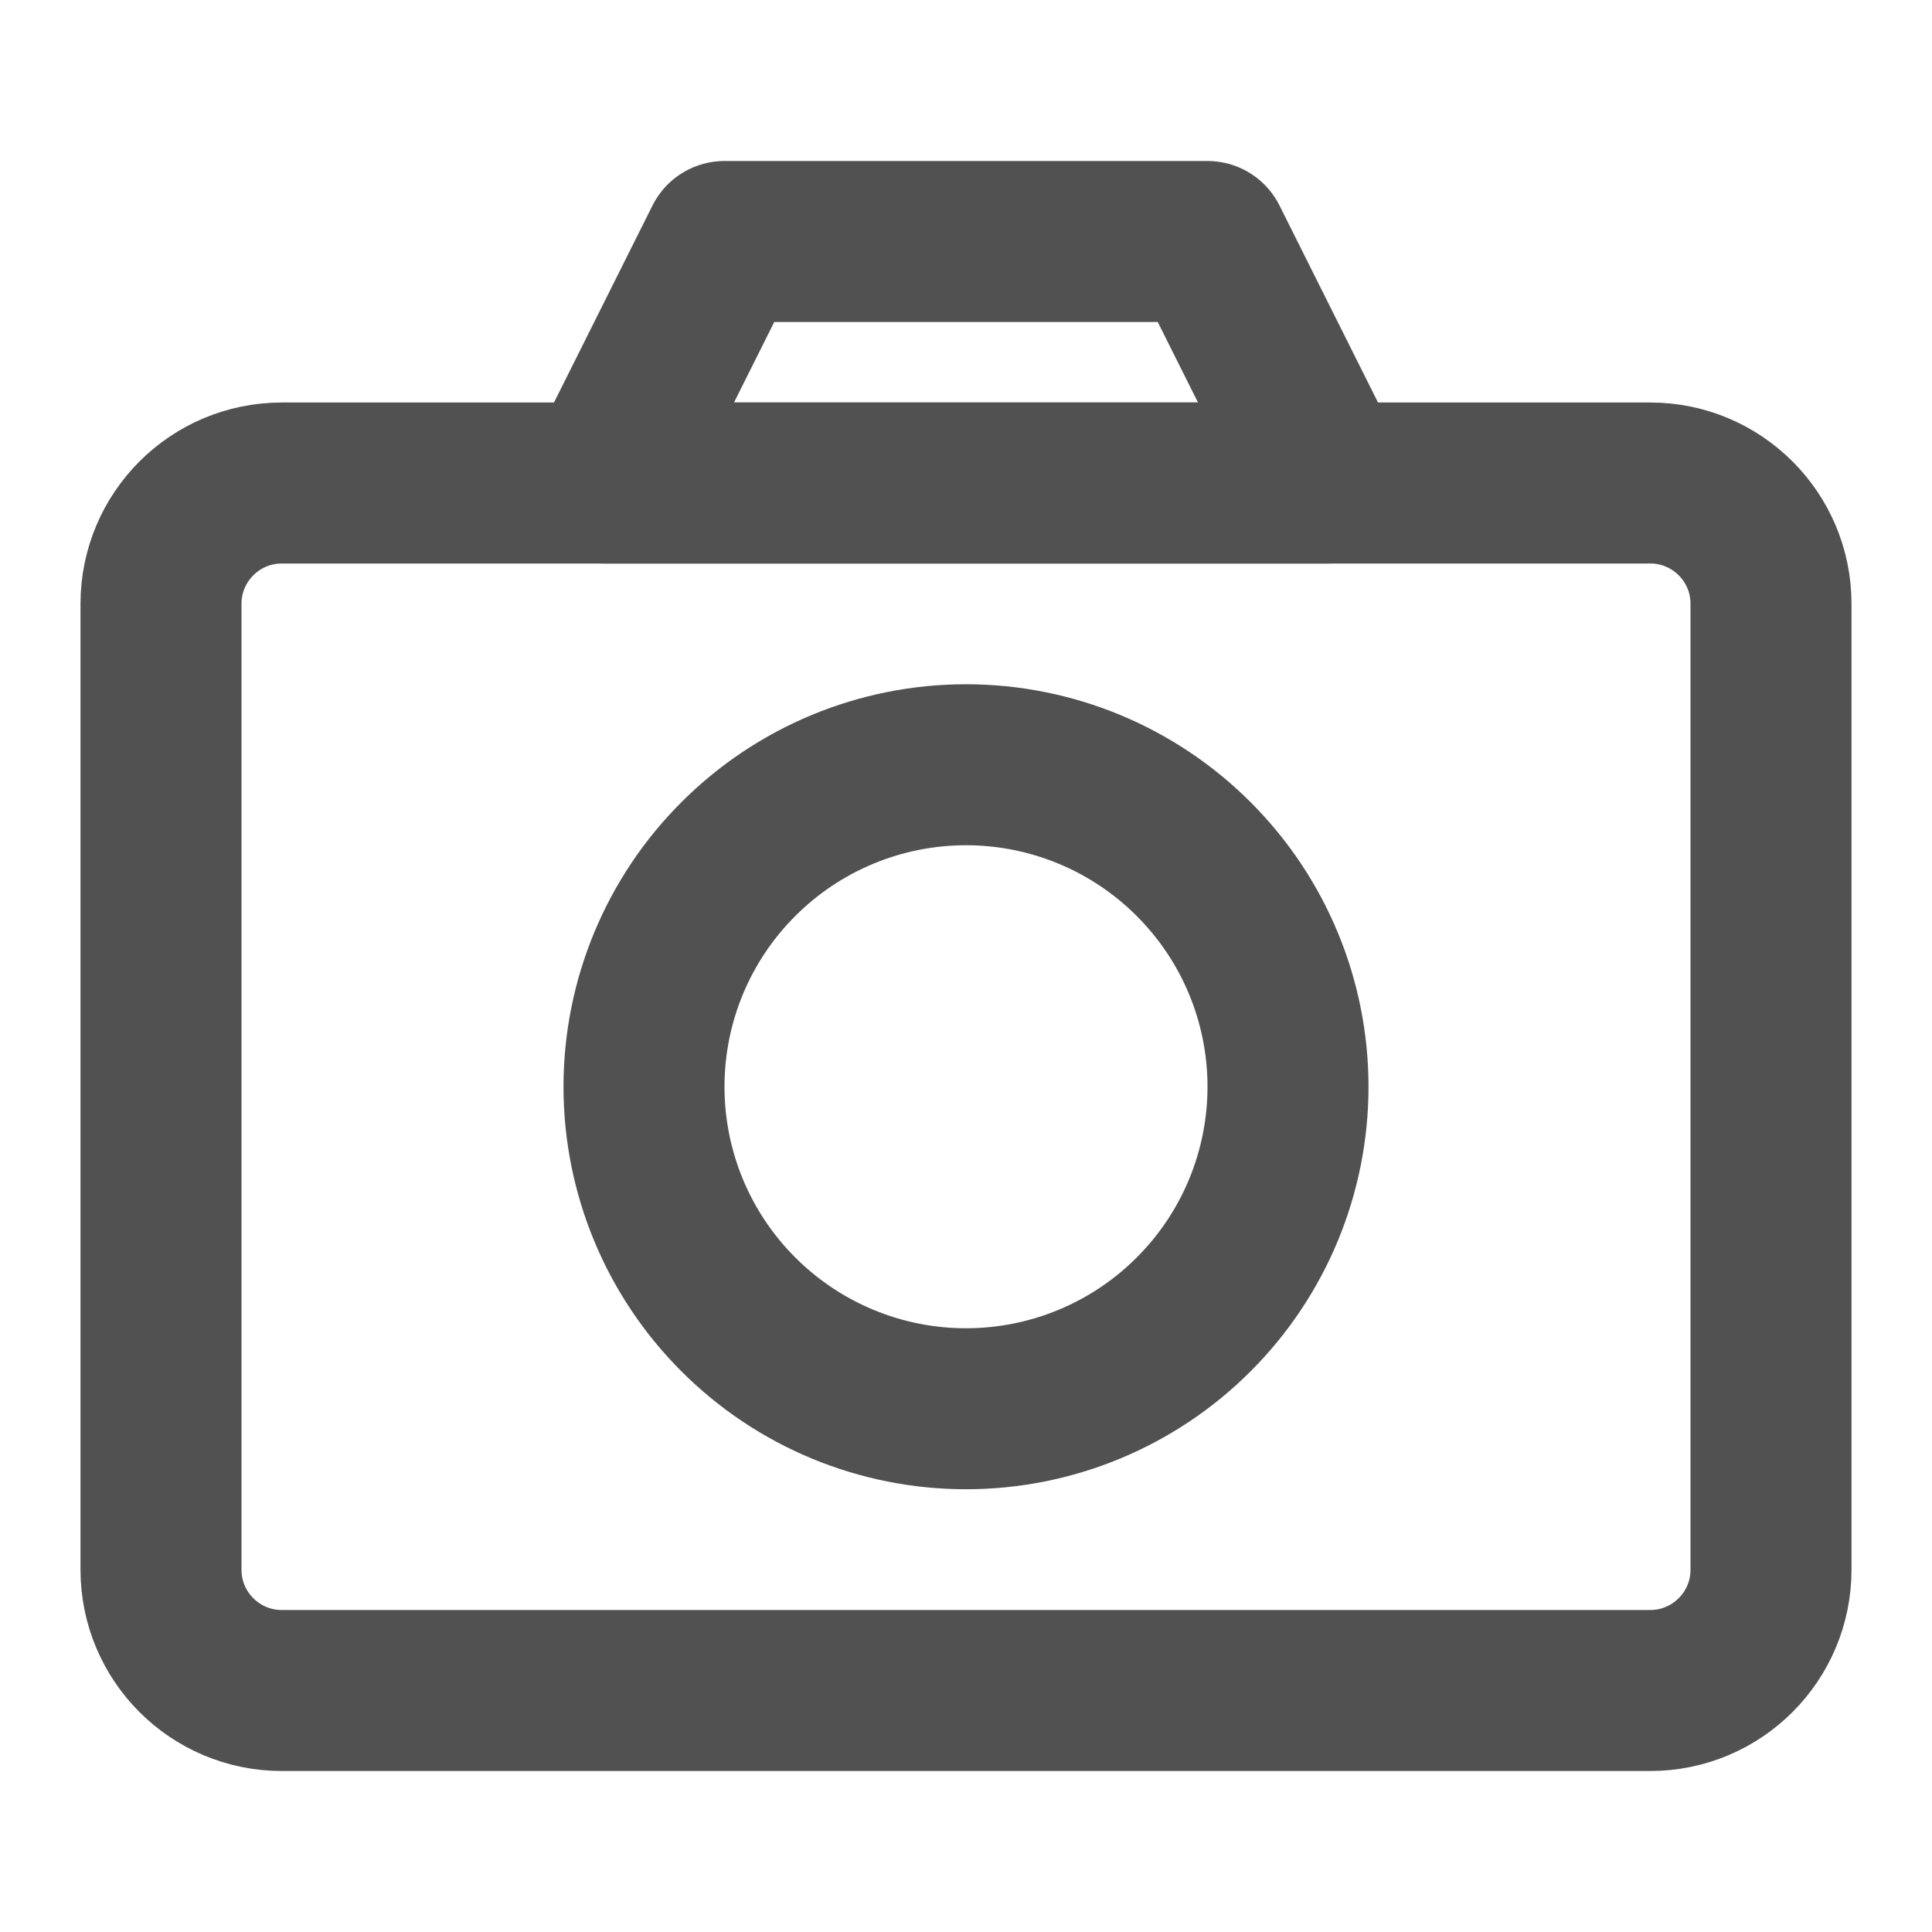
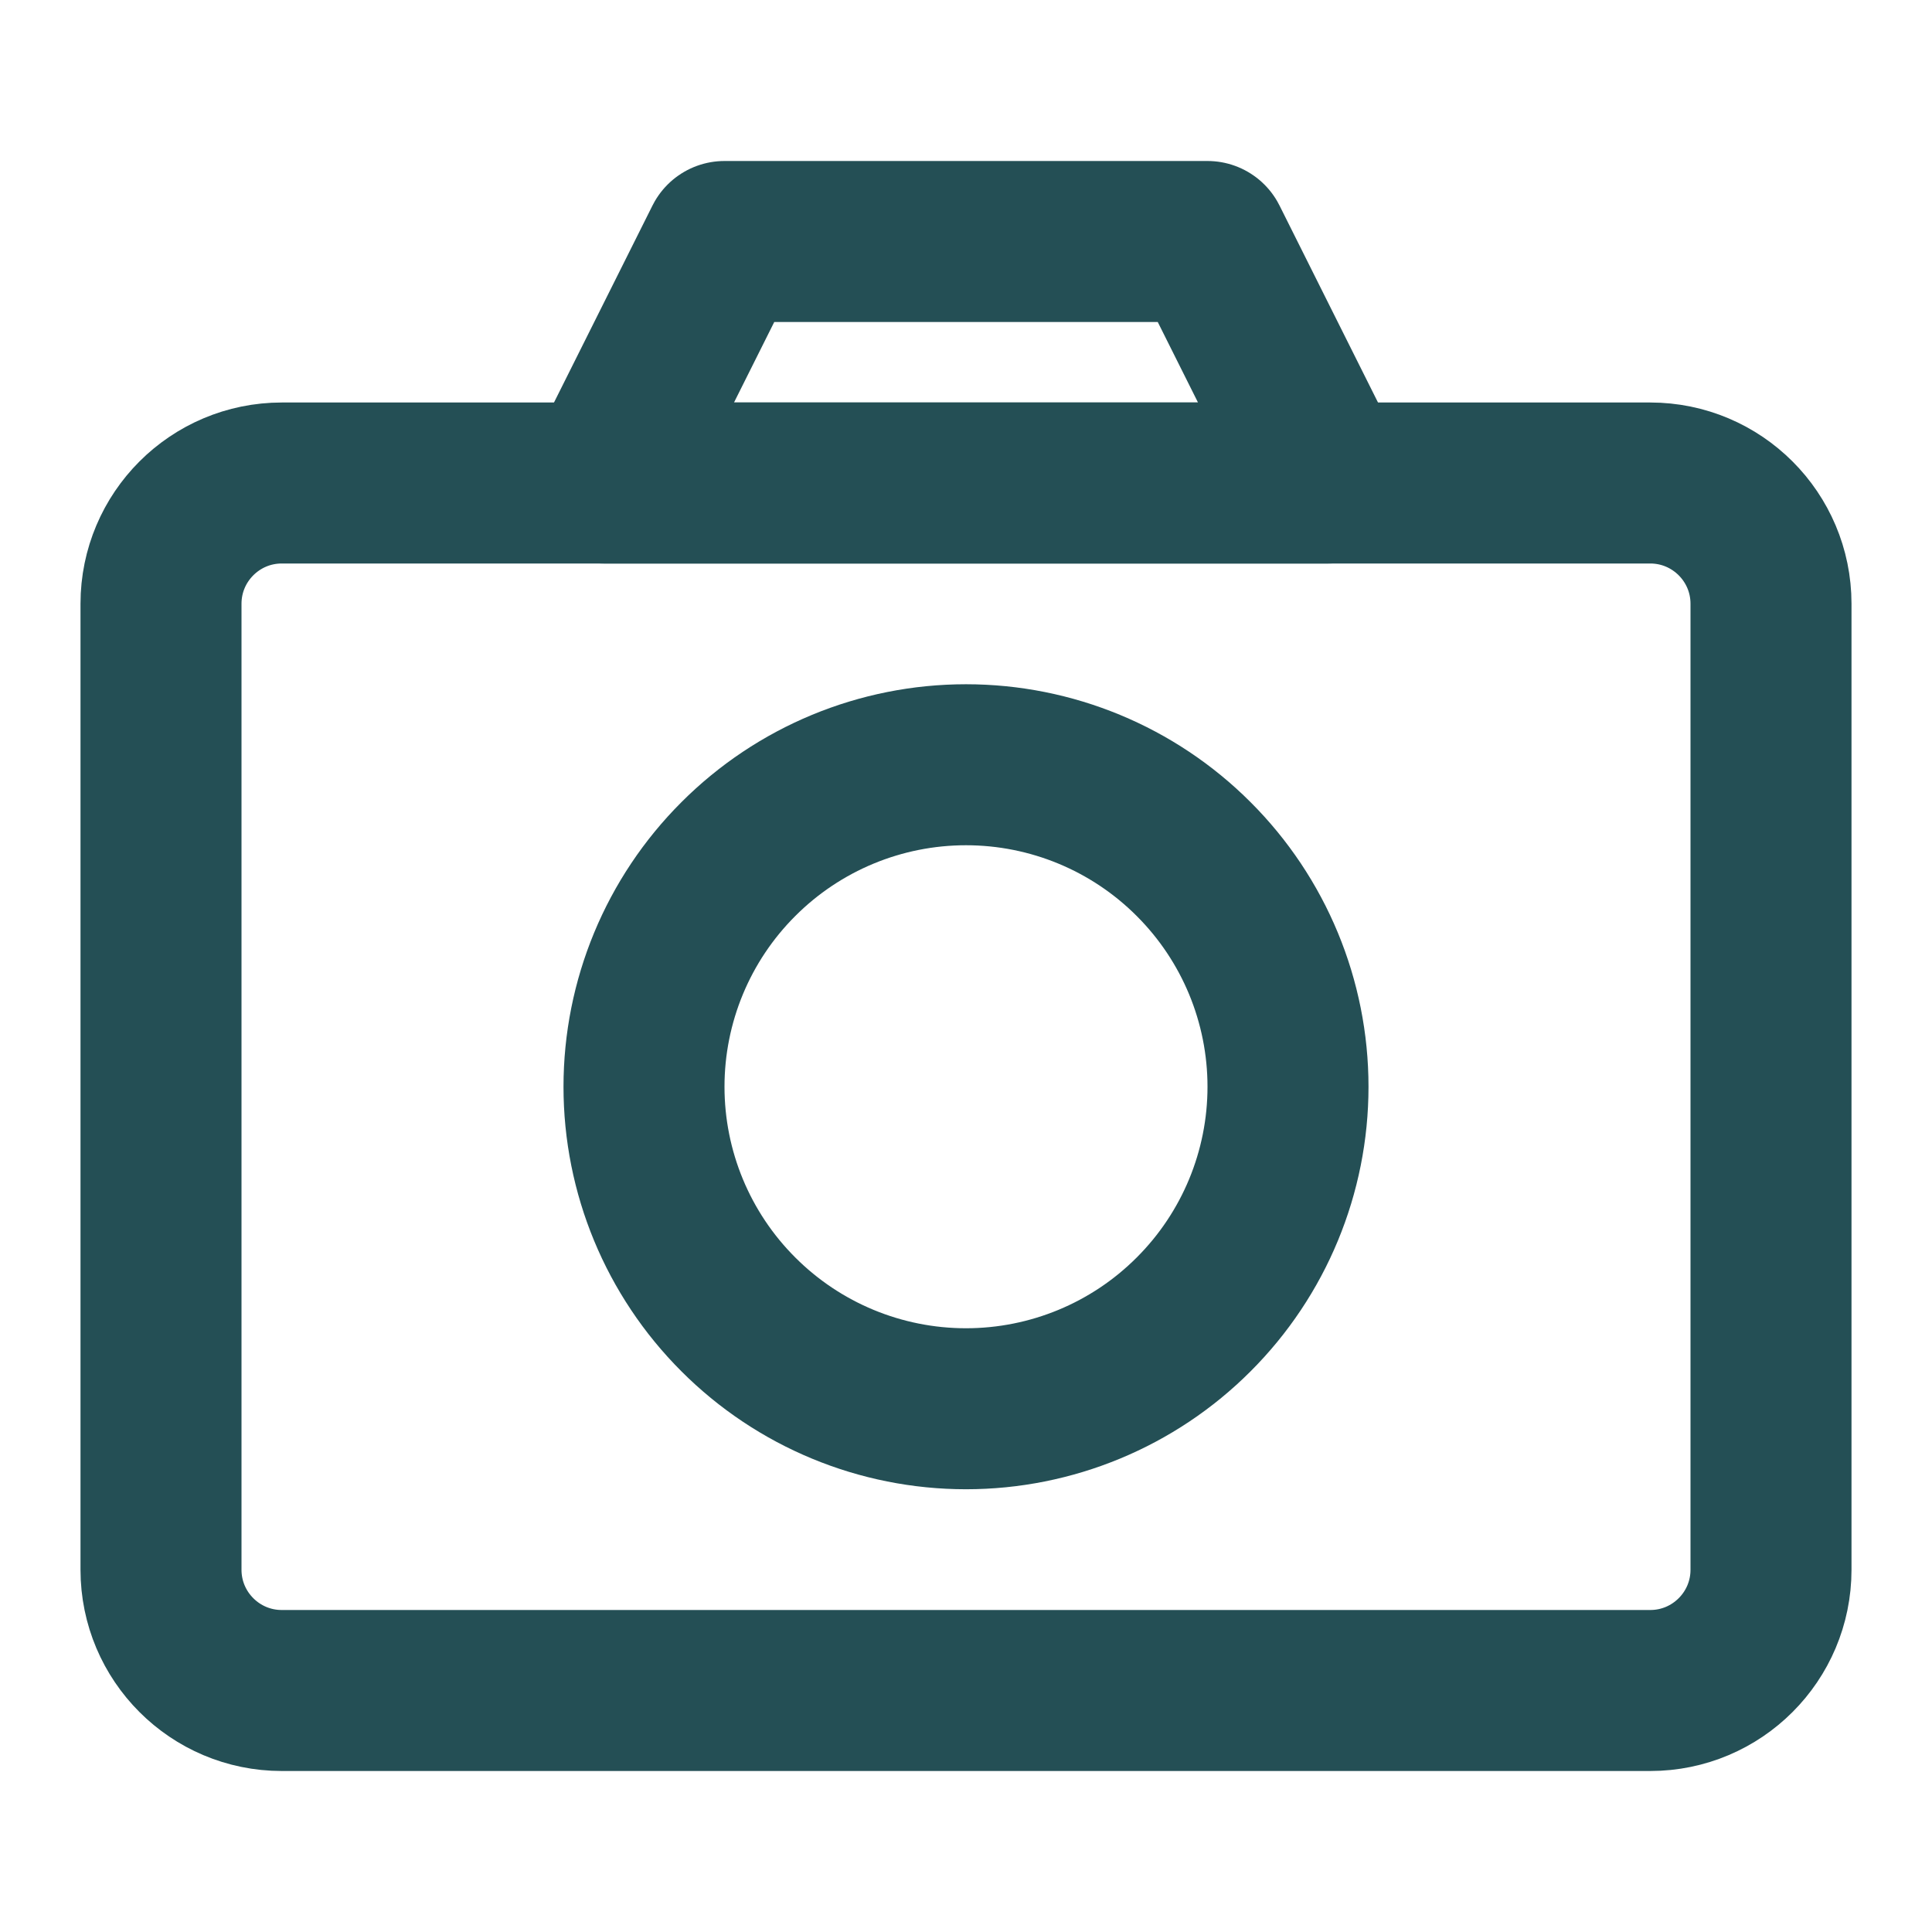
<svg xmlns="http://www.w3.org/2000/svg" viewBox="0 0 24 24" width="24" height="24" fill="none">
  <rect id="icon-park-outline:camera" width="24" height="24" x="0" y="0" fill="rgb(255,255,255)" fill-opacity="0" />
  <g id="Group">
-     <path id="Vector" d="M9 3L15 3L16.5 6L7.5 6L9 3Z" fill-rule="nonzero" stroke="rgb(80.913,80.913,80.913)" stroke-linejoin="round" stroke-width="2" />
-     <path id="Vector" d="M20.5 6C21.328 6 22 6.672 22 7.5L22 19.5C22 20.328 21.328 21 20.5 21L3.5 21C2.672 21 2 20.328 2 19.5L2 7.5C2 6.672 2.672 6 3.5 6L20.5 6Z" stroke="rgb(80.913,80.913,80.913)" stroke-linejoin="round" stroke-width="2" />
-     <path id="Vector" d="M14.828 16.328C15.579 15.578 16 14.561 16 13.5C16 12.439 15.579 11.422 14.828 10.672C14.078 9.921 13.061 9.5 12 9.5C10.939 9.5 9.922 9.921 9.172 10.672C8.421 11.422 8 12.439 8 13.5C8 14.561 8.421 15.578 9.172 16.328C9.922 17.079 10.939 17.5 12 17.5C13.061 17.5 14.078 17.079 14.828 16.328Z" fill-rule="nonzero" stroke="rgb(80.913,80.913,80.913)" stroke-linejoin="round" stroke-width="2" />
+     <path id="Vector" d="M9 3L15 3L16.5 6L7.5 6L9 3Z" fill-rule="nonzero" stroke="rgb(36,79,85)" stroke-linejoin="round" stroke-width="2" />
+     <path id="Vector" d="M20.5 6C21.328 6 22 6.672 22 7.5L22 19.5C22 20.328 21.328 21 20.5 21L3.5 21C2.672 21 2 20.328 2 19.5L2 7.5C2 6.672 2.672 6 3.5 6L20.5 6Z" stroke="rgb(36,79,85)" stroke-linejoin="round" stroke-width="2" />
+     <path id="Vector" d="M14.828 16.328C15.579 15.578 16 14.561 16 13.5C16 12.439 15.579 11.422 14.828 10.672C14.078 9.921 13.061 9.5 12 9.5C10.939 9.5 9.922 9.921 9.172 10.672C8.421 11.422 8 12.439 8 13.5C8 14.561 8.421 15.578 9.172 16.328C9.922 17.079 10.939 17.5 12 17.5C13.061 17.5 14.078 17.079 14.828 16.328Z" fill-rule="nonzero" stroke="rgb(36,79,85)" stroke-linejoin="round" stroke-width="2" />
  </g>
</svg>
